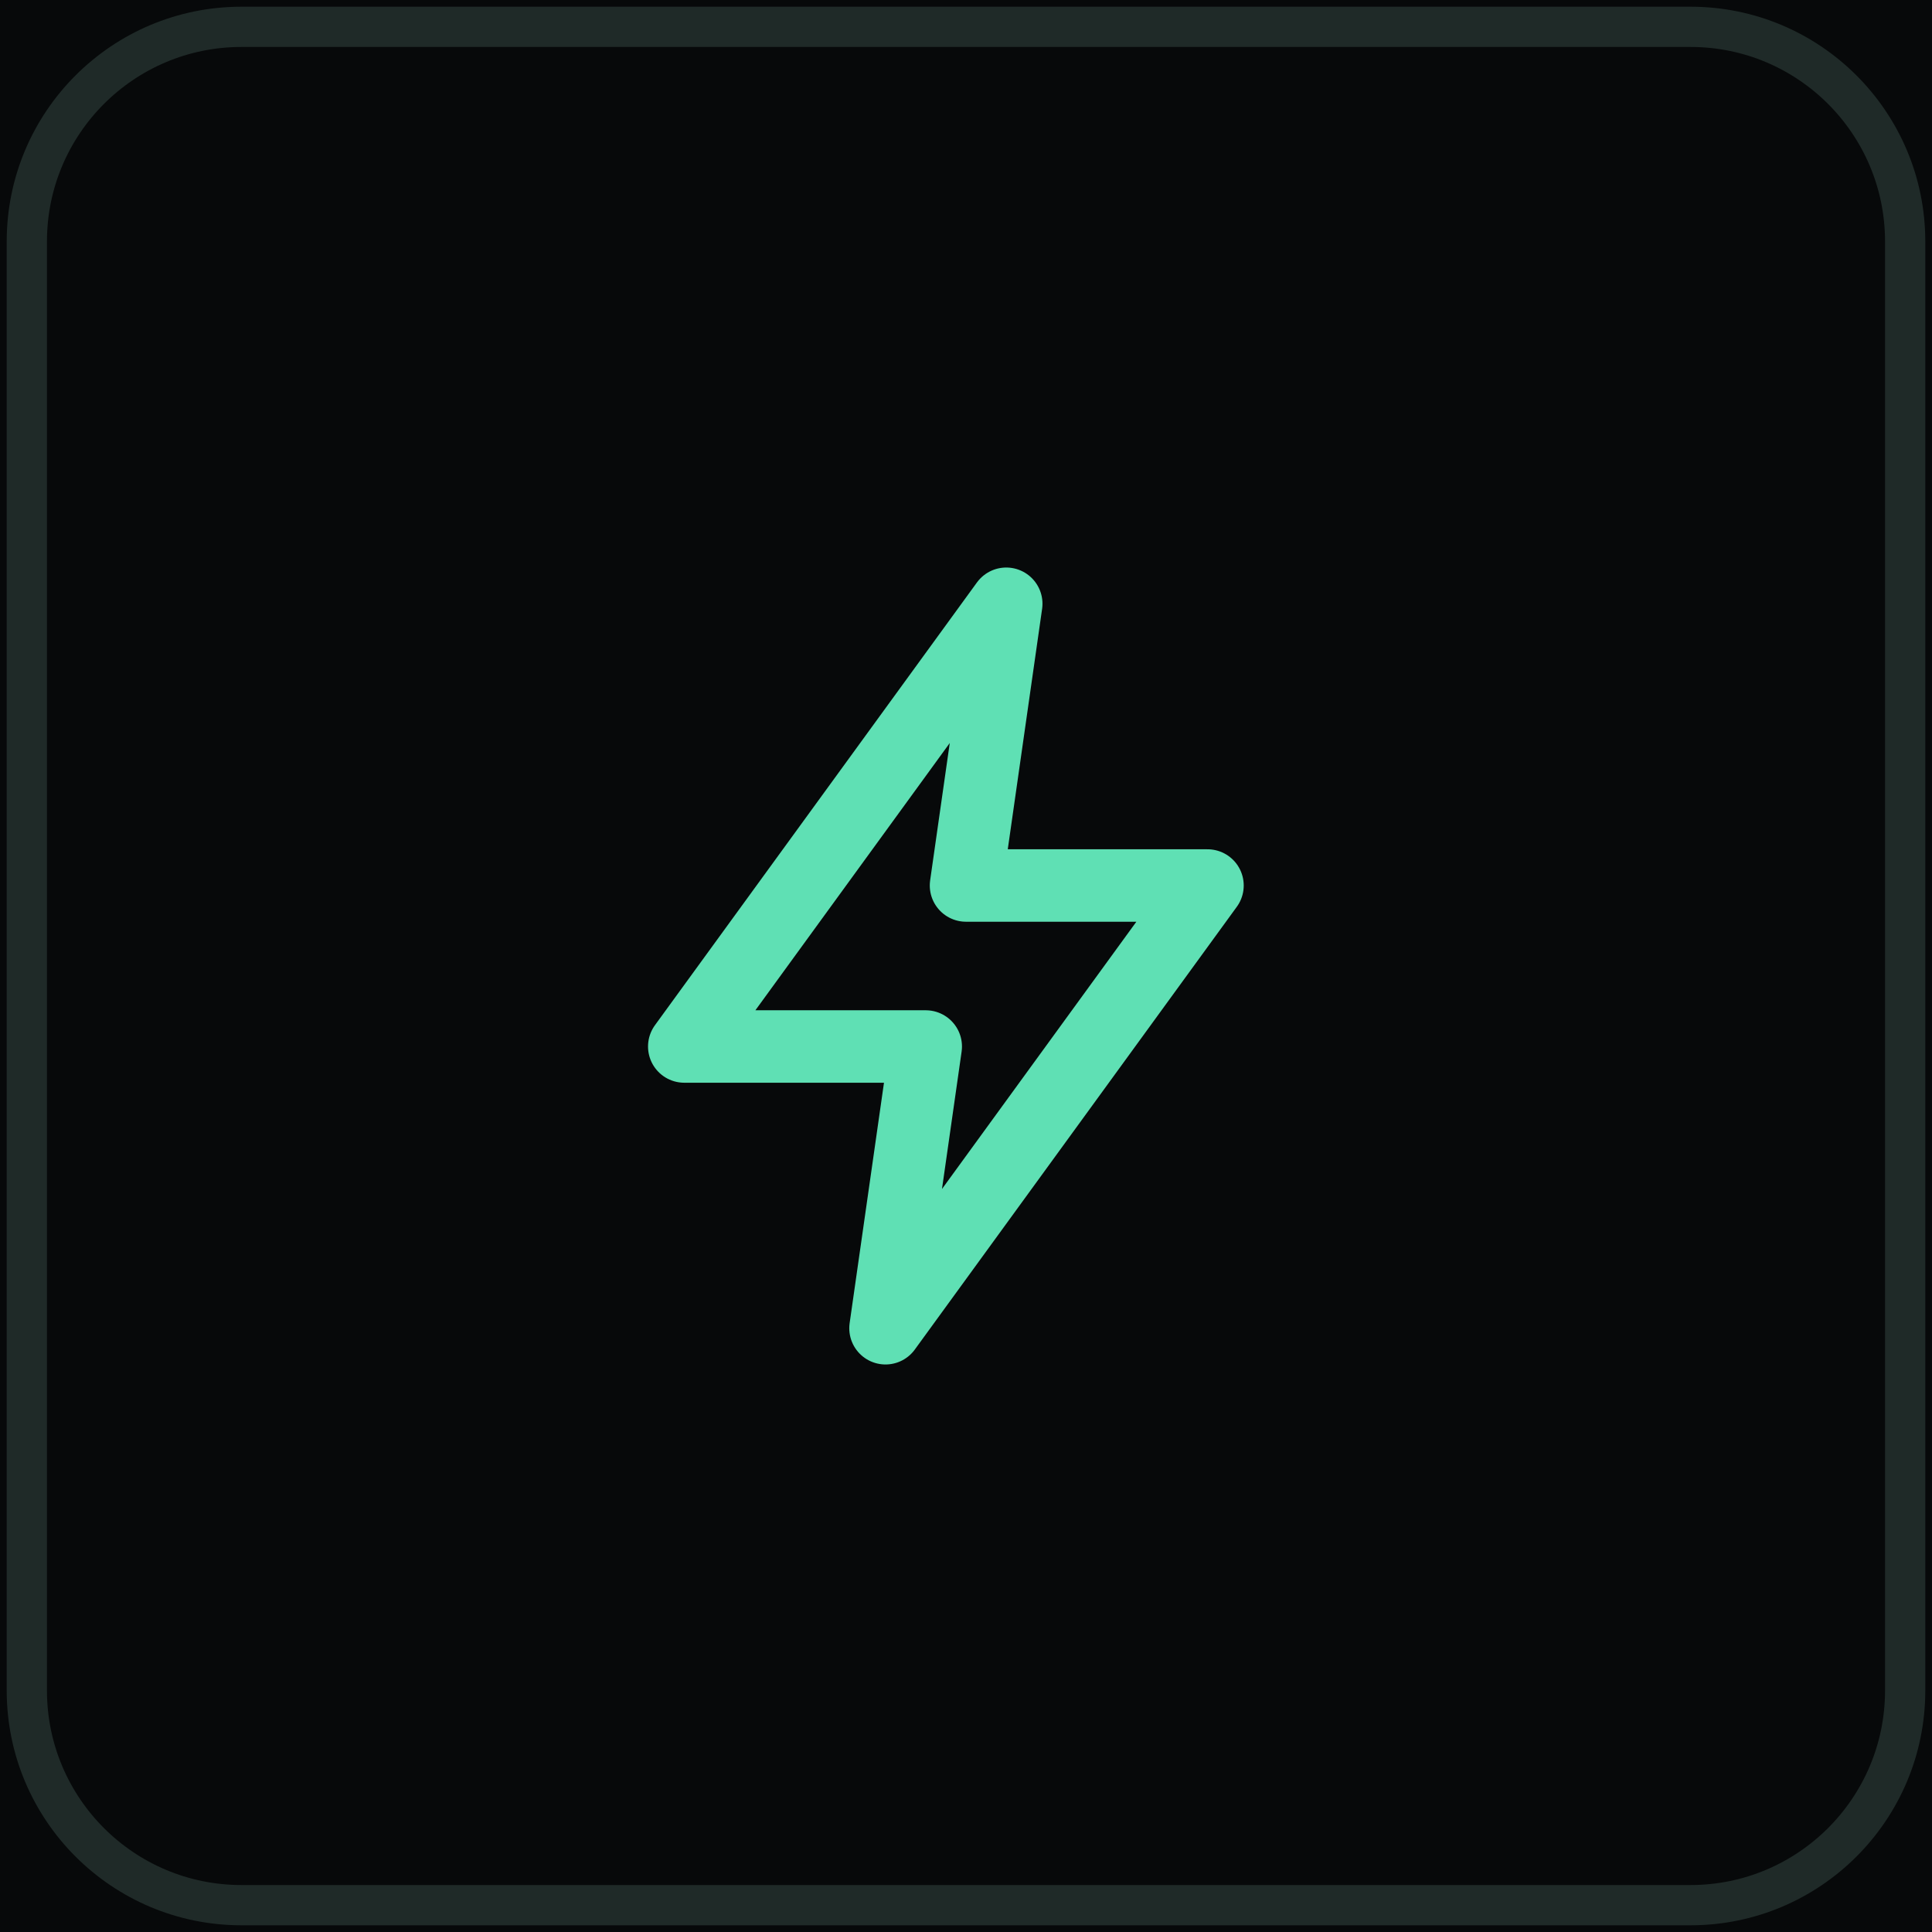
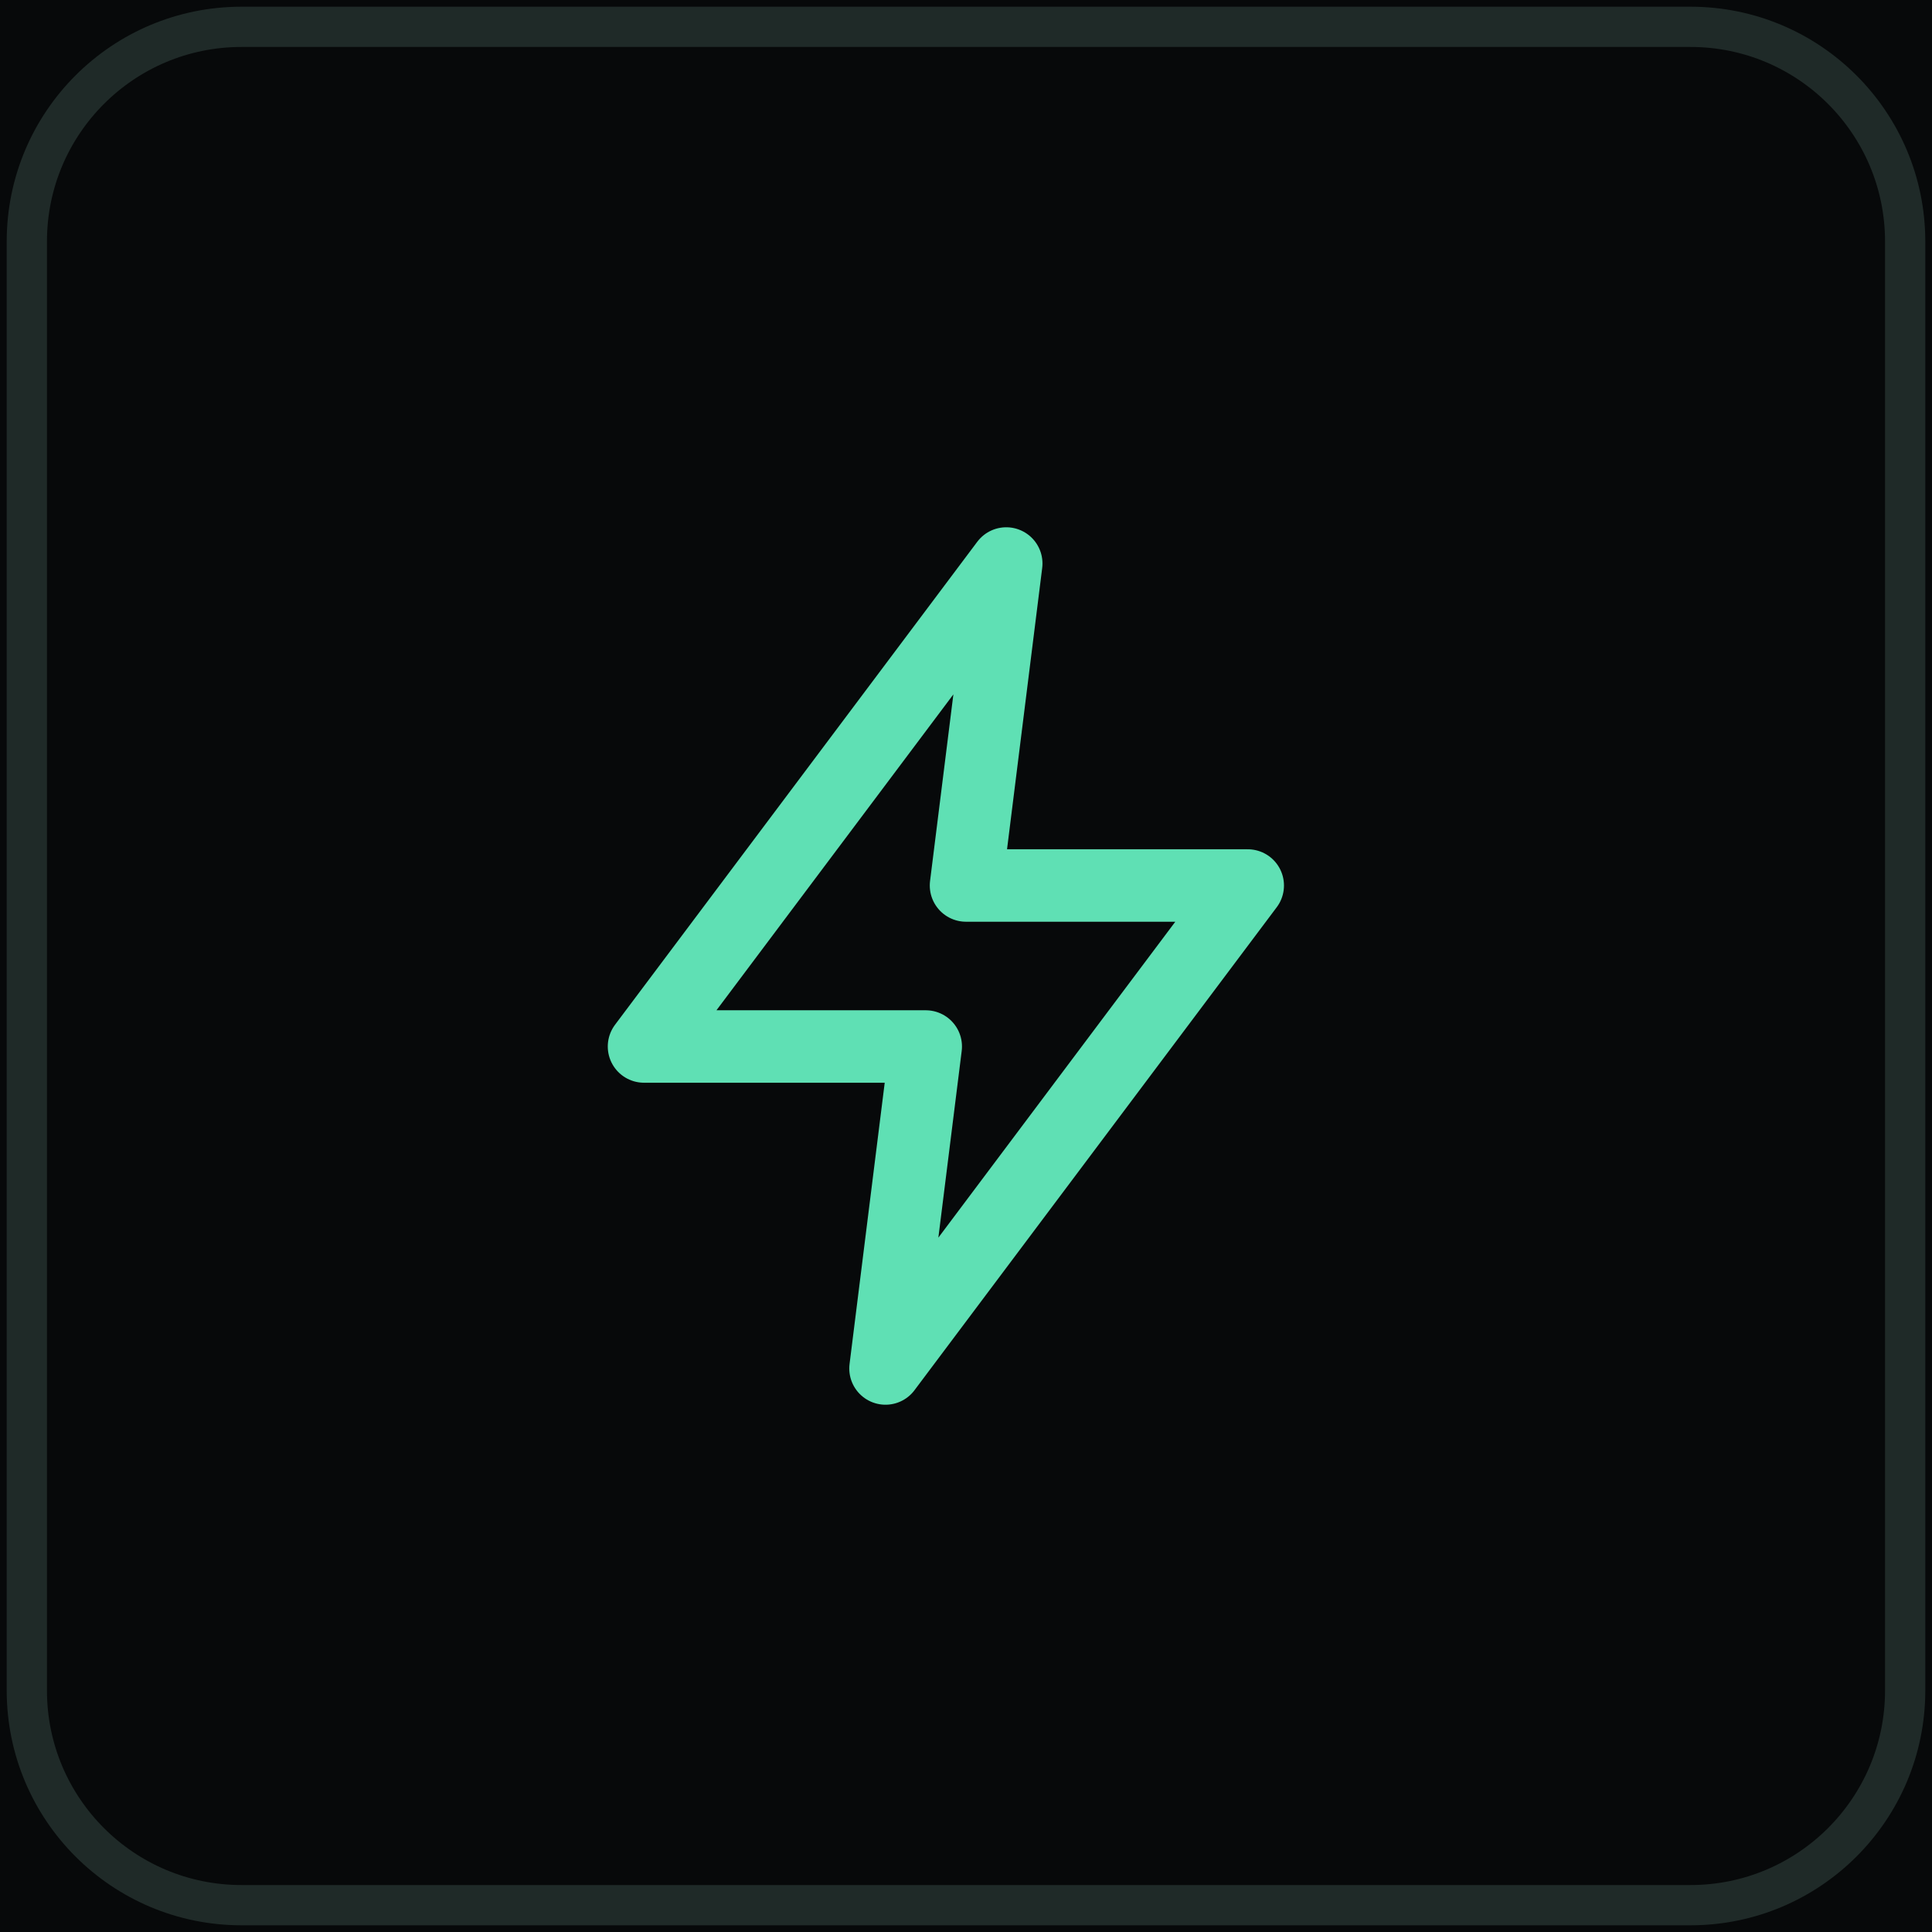
<svg xmlns="http://www.w3.org/2000/svg" width="144" height="144" viewBox="0 0 144 144">
  <rect width="144" height="144" fill="#07090a" />
  <rect x="2" y="2" width="140" height="140" rx="16" fill="none" stroke="#1f2a28" stroke-width="3" />
  <g transform="translate(36 36) scale(3)" fill="none" stroke="#5fe0b4" stroke-width="1.8" stroke-linecap="round" stroke-linejoin="round" color="#5fe0b4">
-     <path d="M13 3 5 14h6l-1 7 8-11h-6z" />
+     <path d="M13 2L4 14h7l-1 8 9-12h-7z" />
  </g>
</svg>
